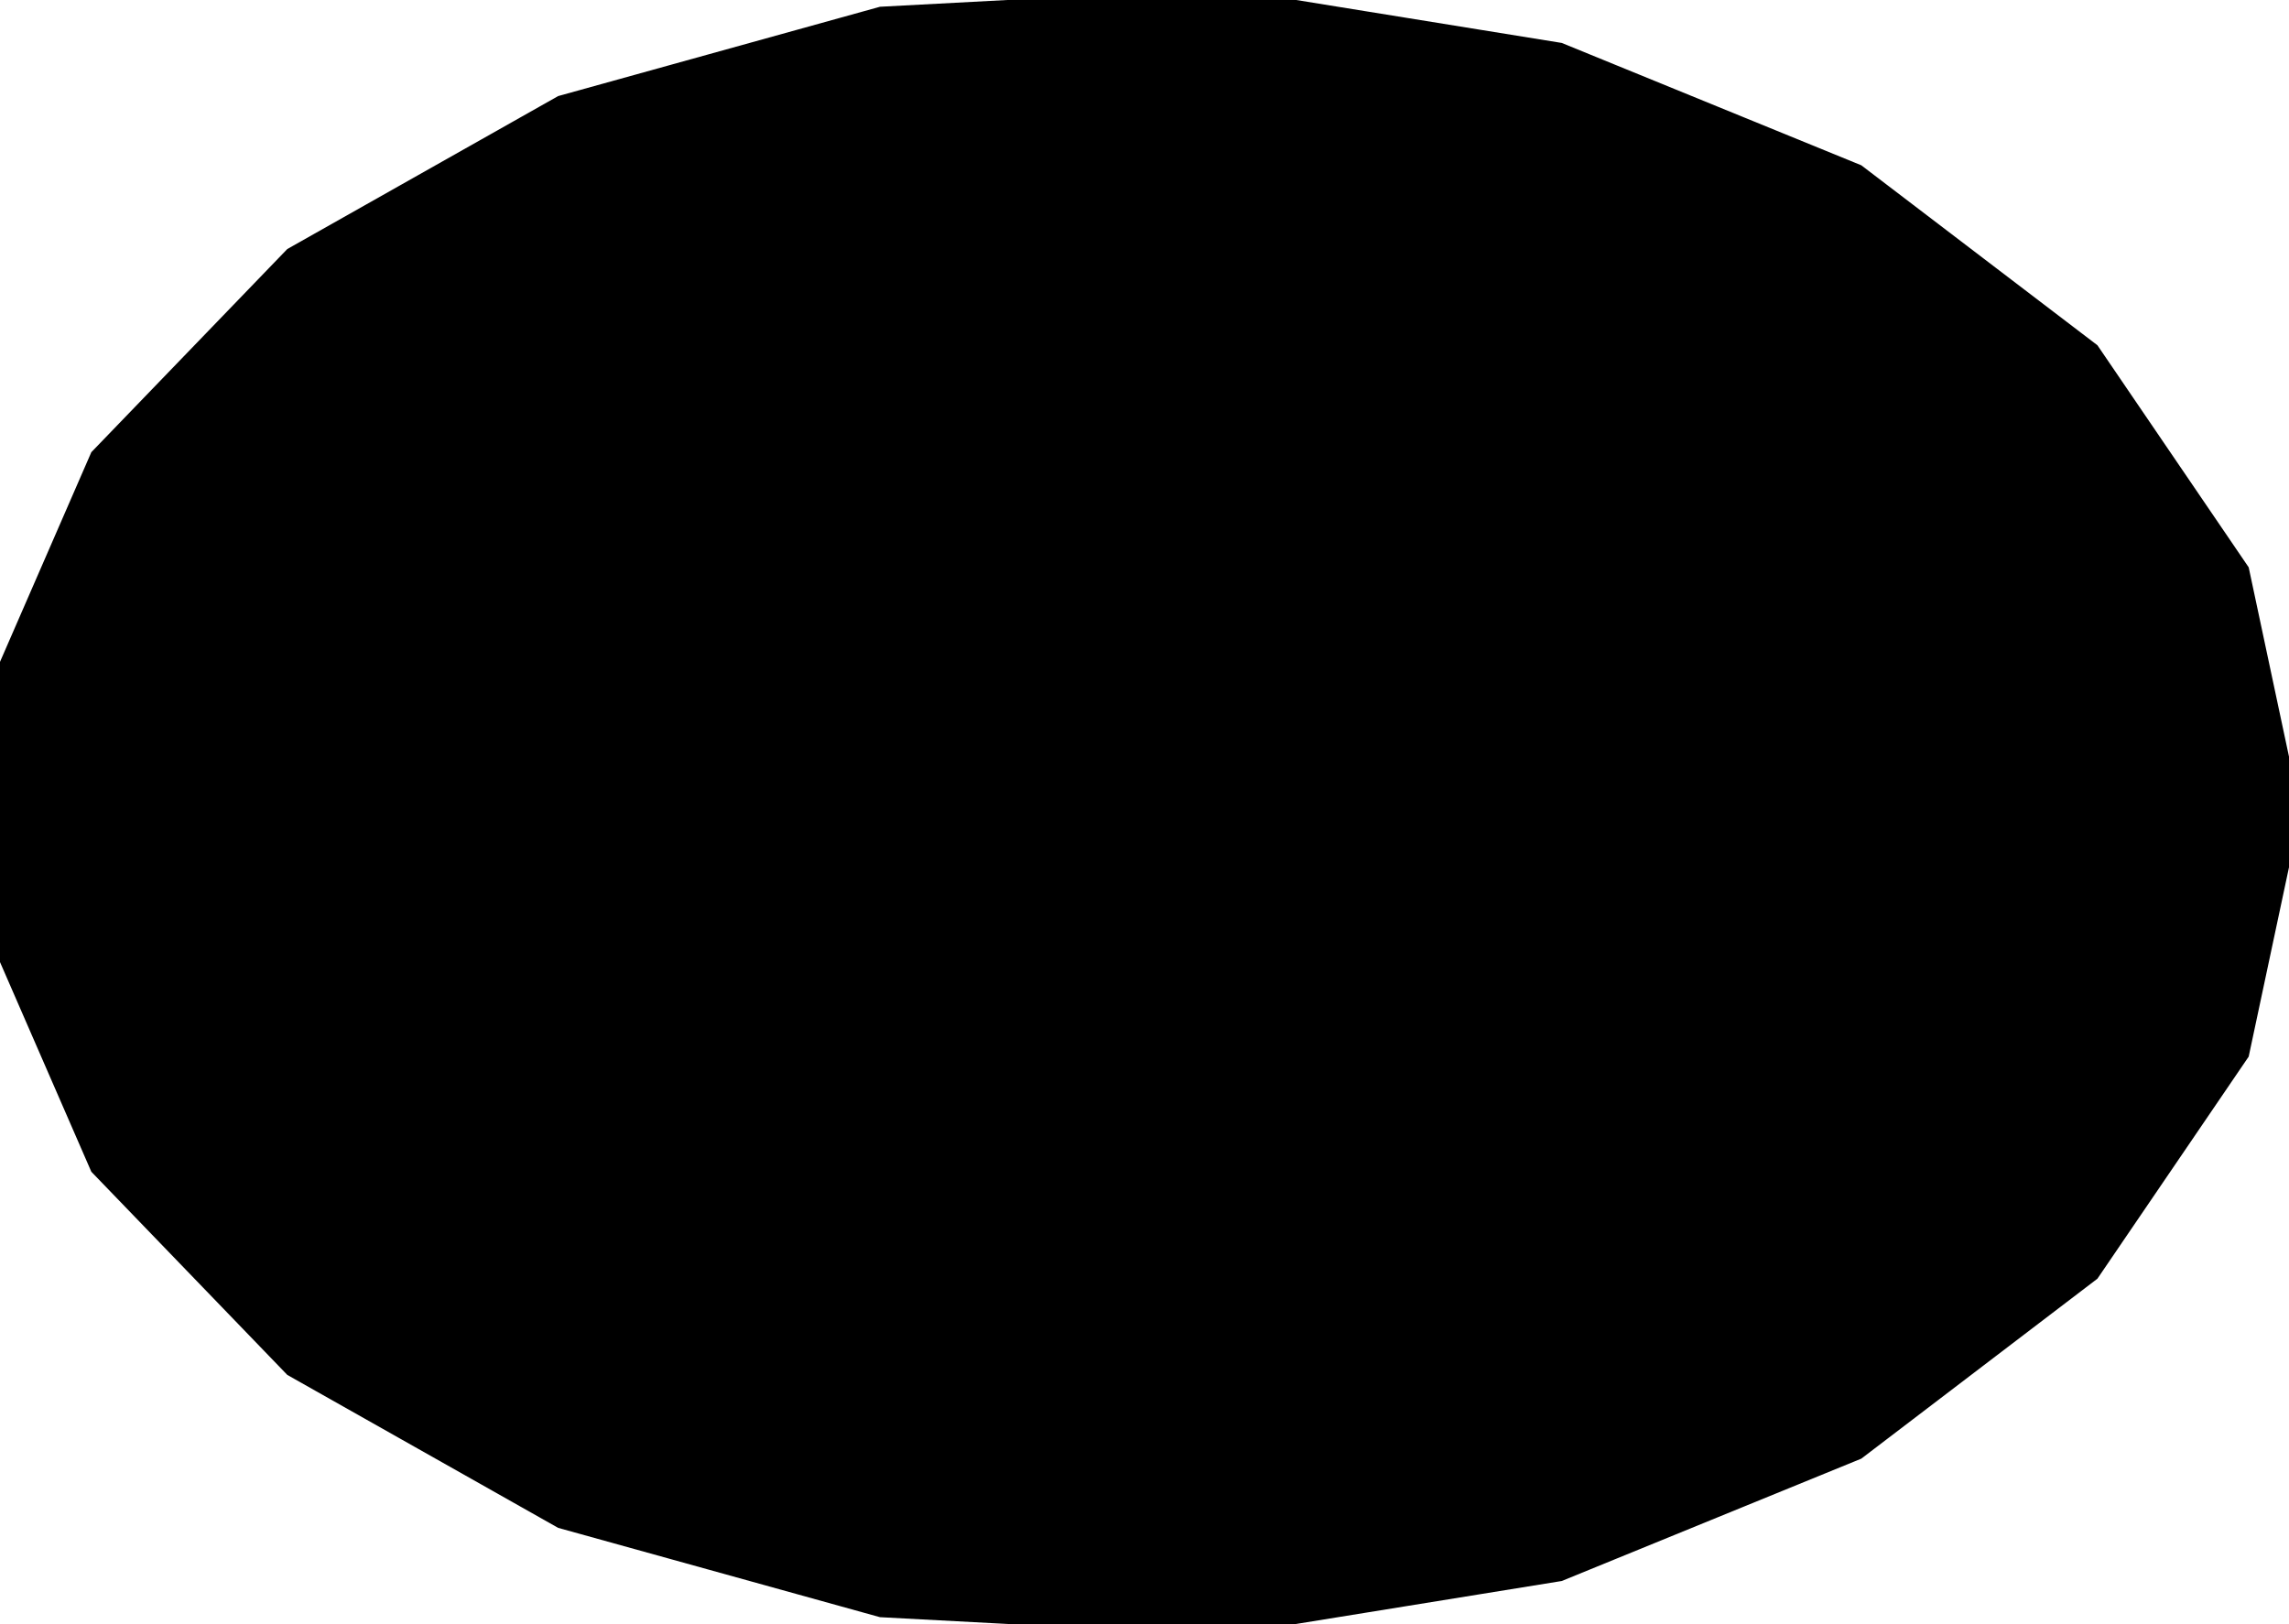
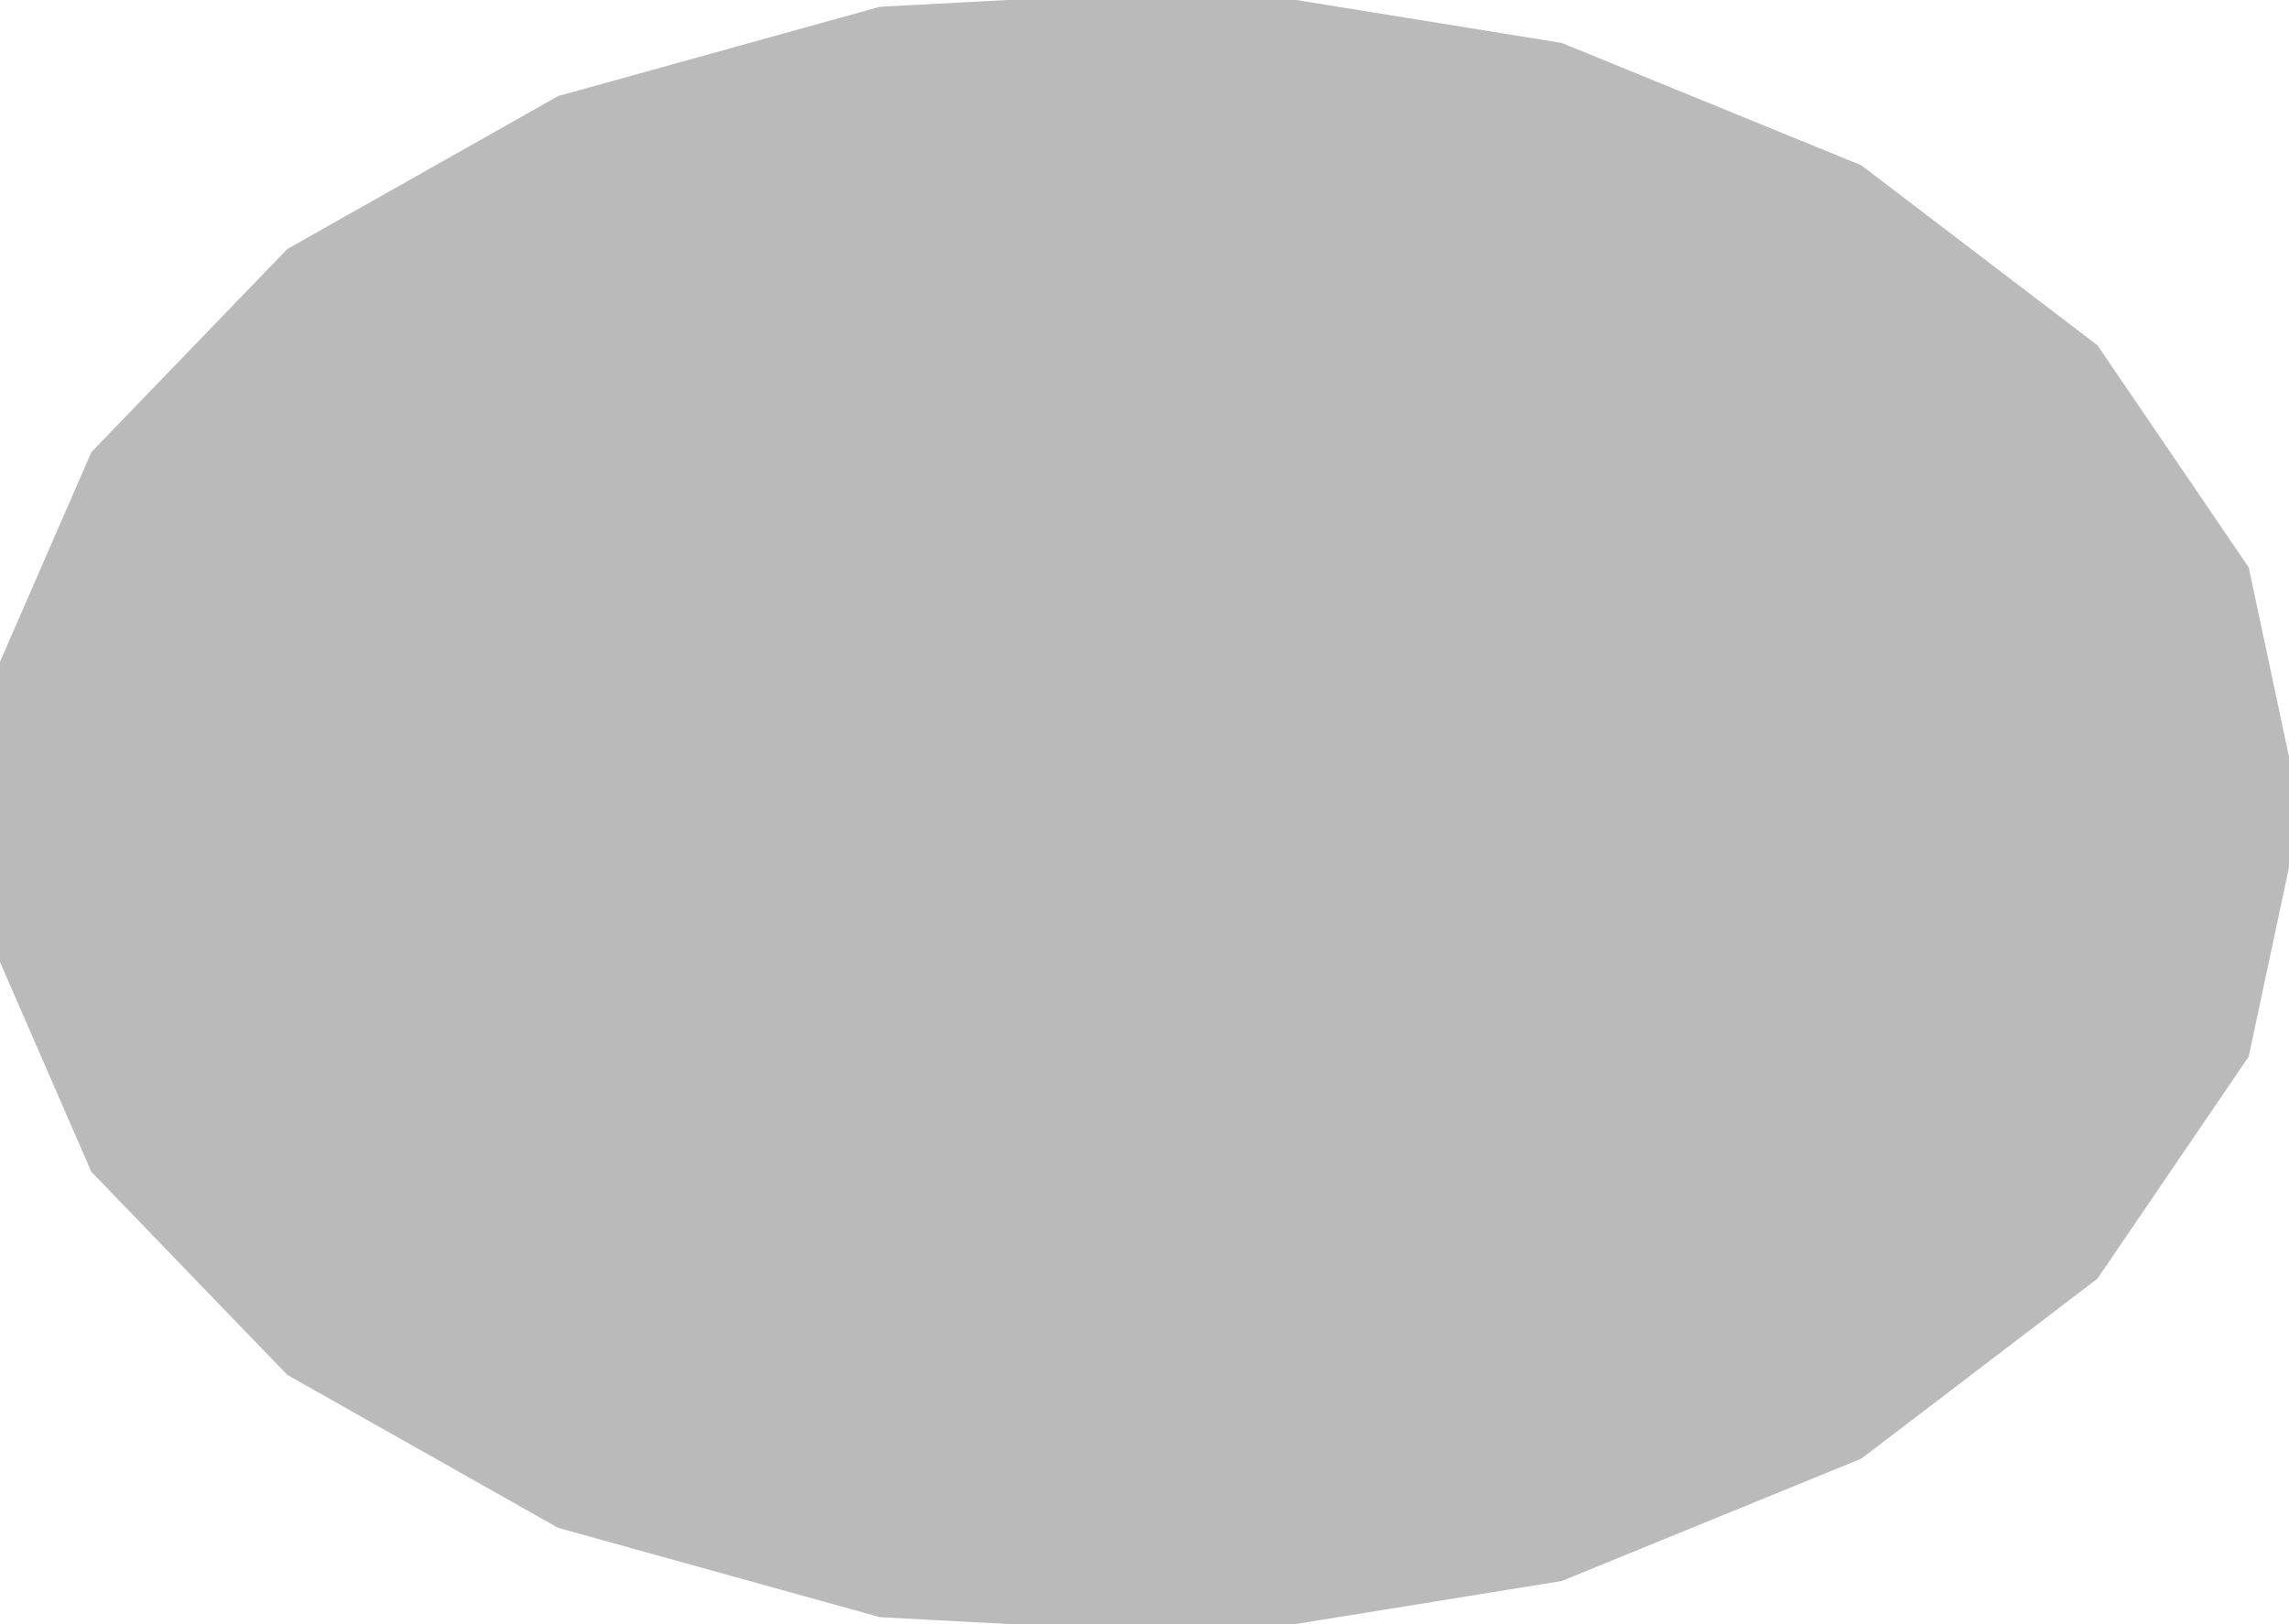
<svg xmlns="http://www.w3.org/2000/svg" baseProfile="tiny" height="7.056mm" width="9.944mm" viewBox="-4.944 -3.528 9.944 7.056" version="1.1" stroke="black" stroke-width=".1" fill="none">
-   <path fill="#000000" stroke="#000000" d="M4.778 -1.043 L5 -2.166443703060165e-16 L4.778 1.043 L4.131 1.993 L3.117 2.766 L1.827 3.293 L0.374 3.528 L-1.113 3.449 L-2.5 3.064 L-3.665 2.406 L-4.505 1.535 L-4.944 0.527 L-4.944 -0.527 L-4.505 -1.535 L-3.665 -2.406 L-2.5 -3.064 L-1.113 -3.449 L0.374 -3.528 L1.827 -3.293 L3.117 -2.766 L4.131 -1.993 z" />
+   <path fill="#bababa" stroke="#bababa" d="M4.778 -1.043 L5 -2.1664437030601648e-16 L4.778 1.043 L4.131 1.993 L3.117 2.766 L1.827 3.293 L0.374 3.528 L-1.113 3.449 L-2.5 3.064 L-3.665 2.406 L-4.505 1.535 L-4.944 0.527 L-4.944 -0.527 L-4.505 -1.535 L-3.665 -2.406 L-2.5 -3.064 L-1.113 -3.449 L0.374 -3.528 L1.827 -3.293 L3.117 -2.766 L4.131 -1.993 z" />
</svg>
